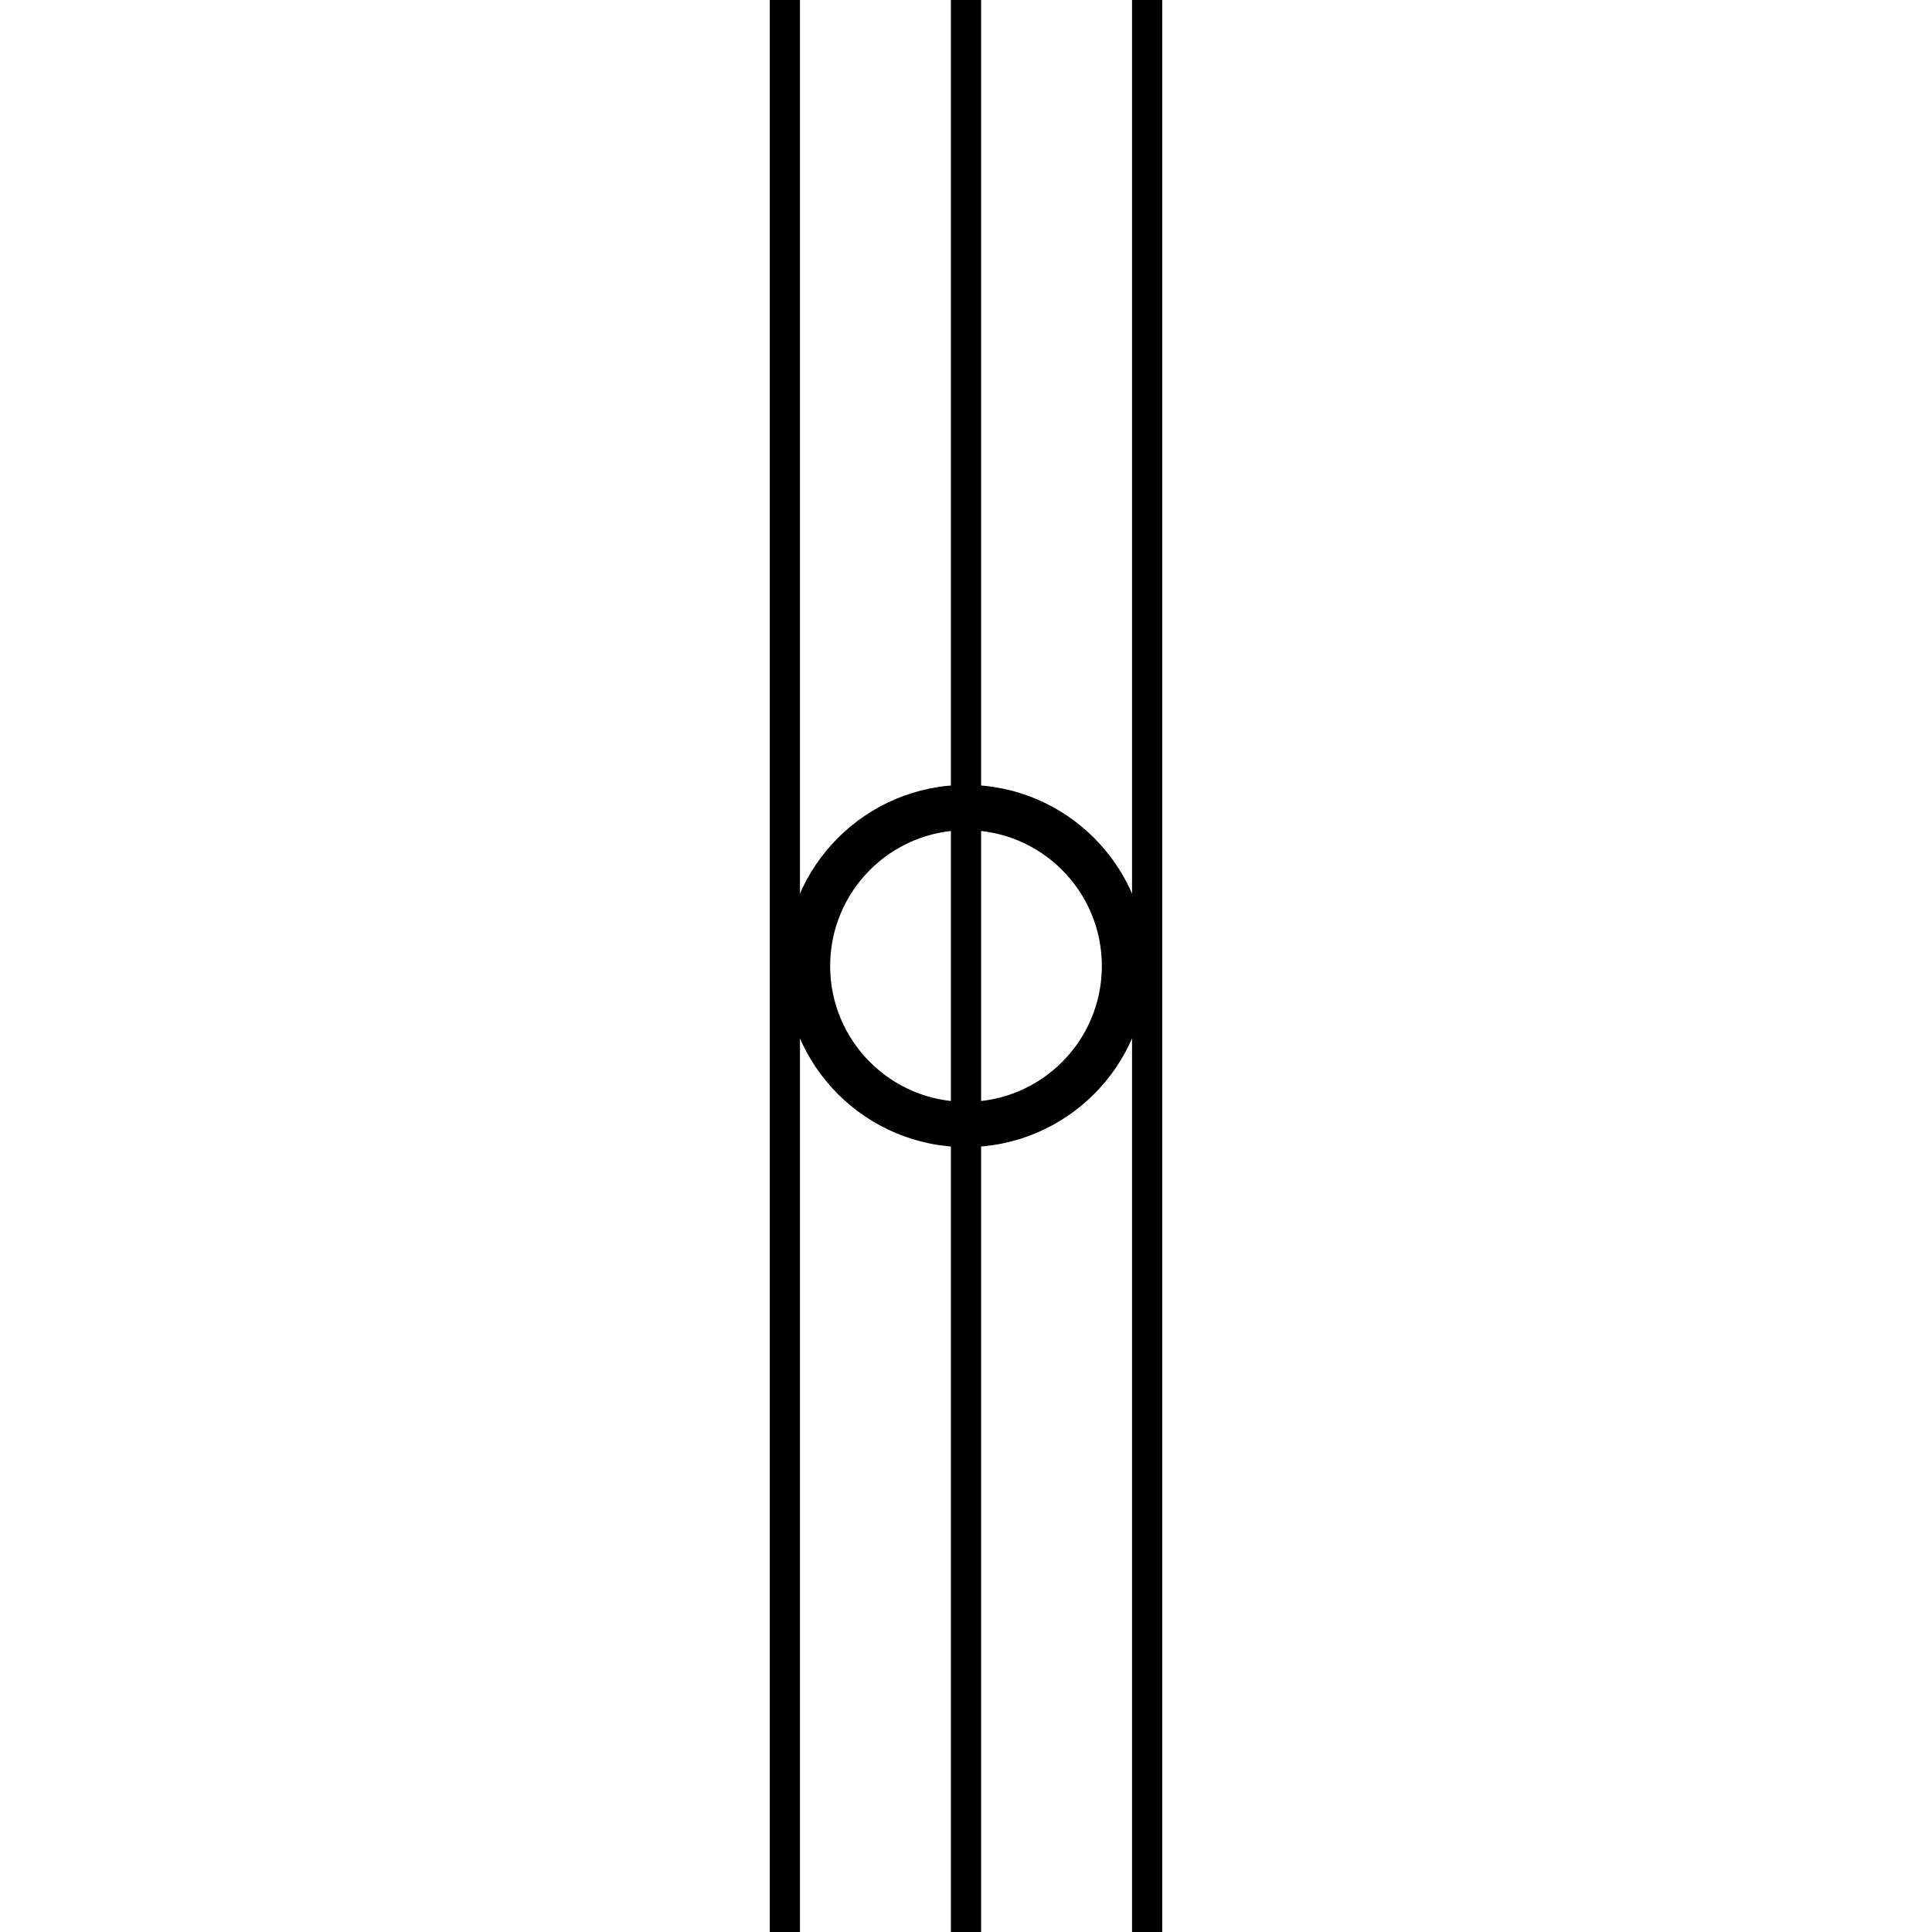
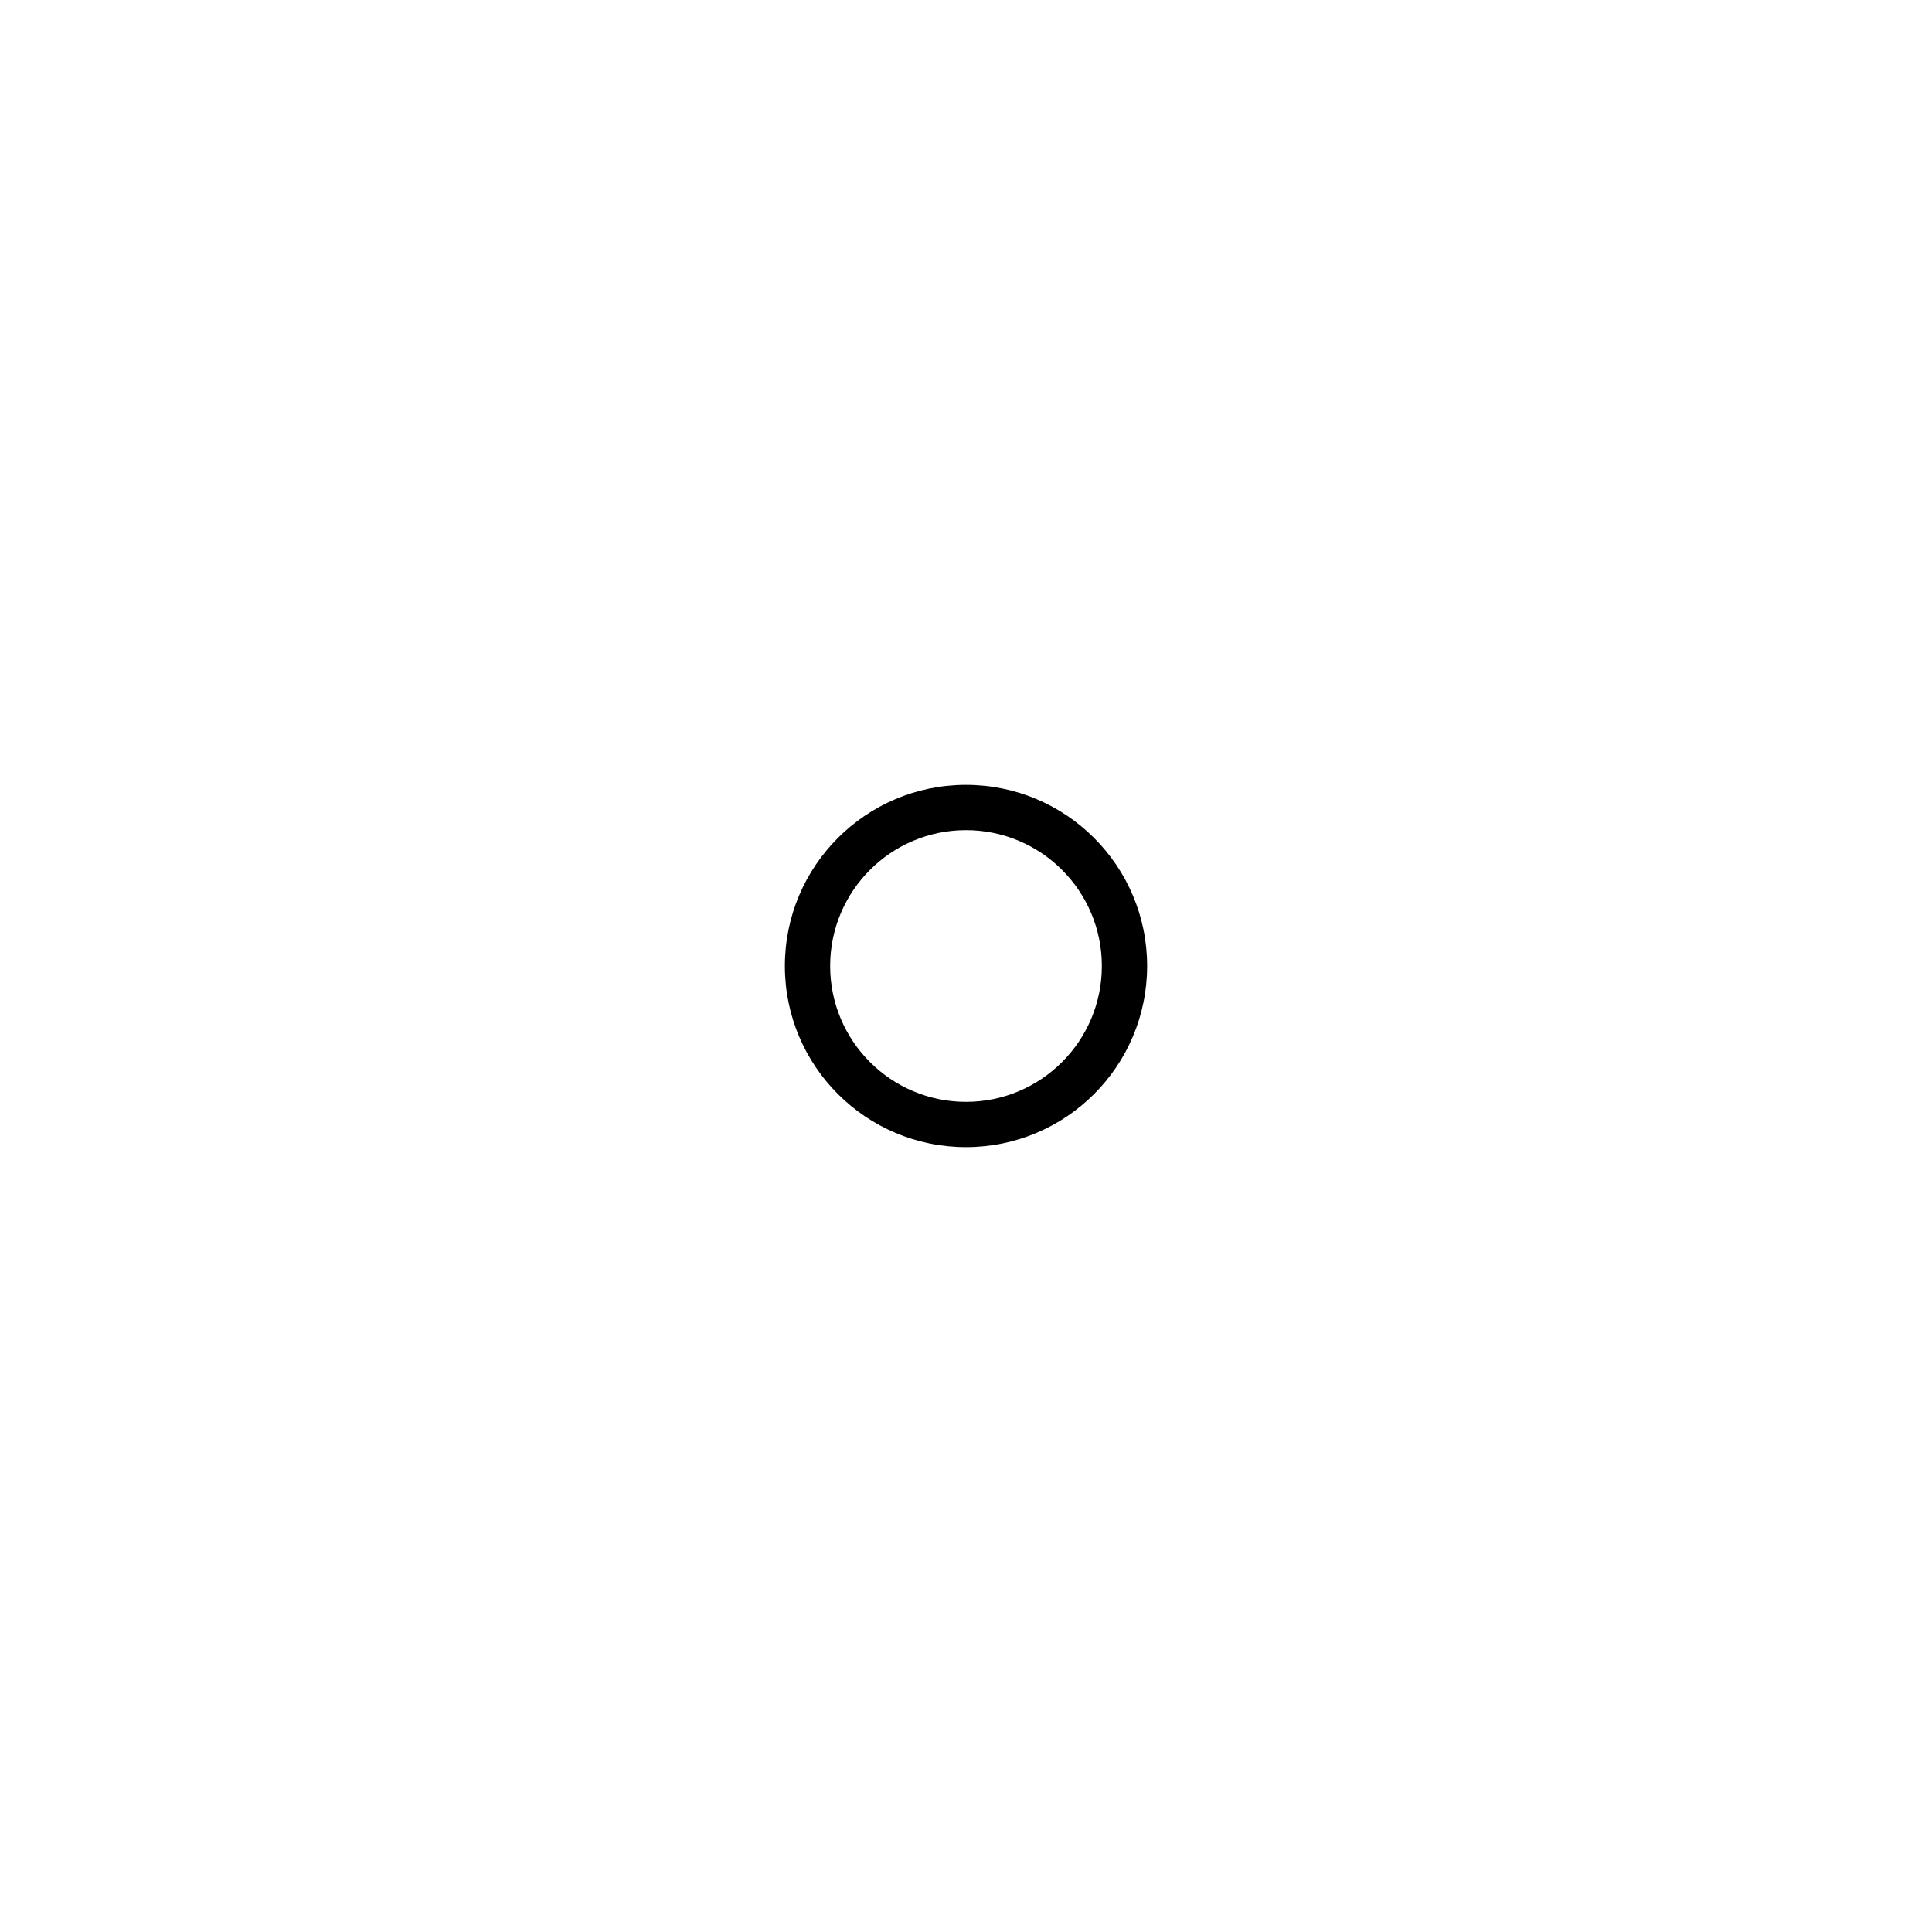
<svg xmlns="http://www.w3.org/2000/svg" id="smallest-center-circle" width="64" height="64">
  <path d=" M 26, 32 a 6,6 0 1,1 12,0 a 6,6 0 1,1 -12,0 z M 27.5, 32 a 4.5,4.5 0 1,0 9,0 a 4.5,4.5 0 1,0 -9,0 z " />
-   <path d="M31.5,0 h 1 v 64 h-1 v-64z " />
-   <path d="M25.5,0 h 1 v 64 h-1 v-64z " />
-   <path d="M37.5,0 h 1 v 64 h-1 v-64z " />
</svg>
